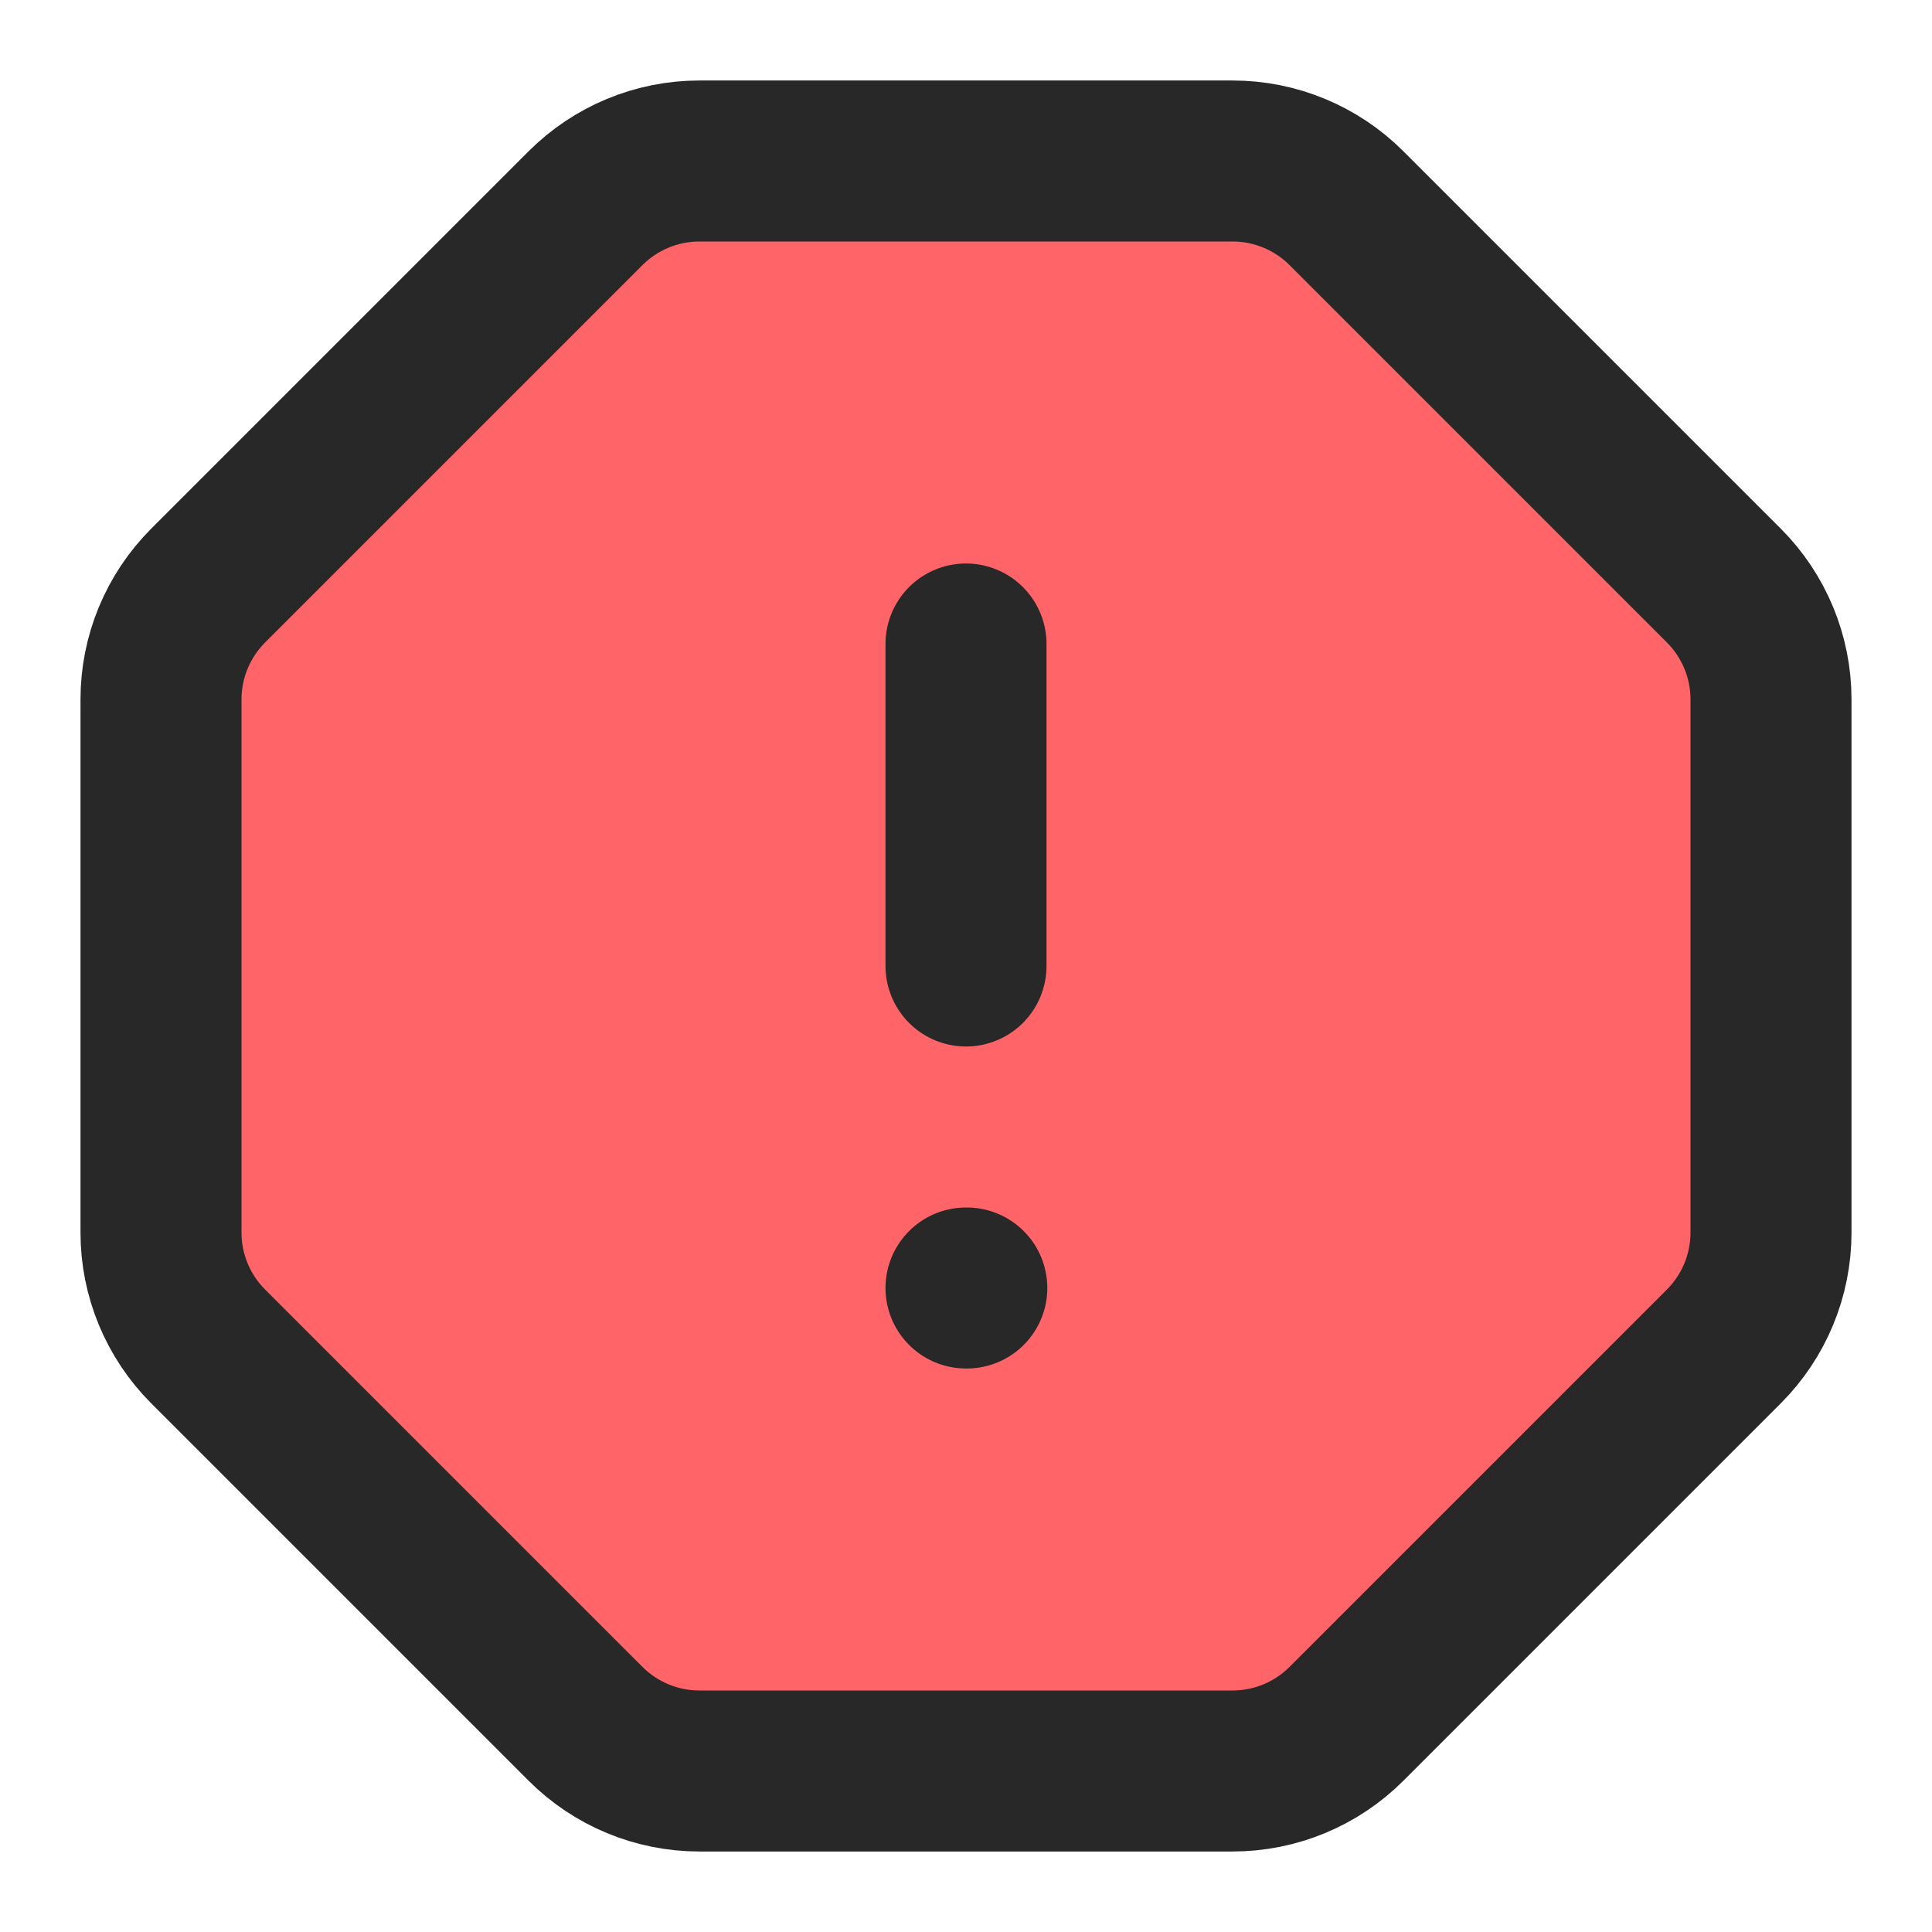
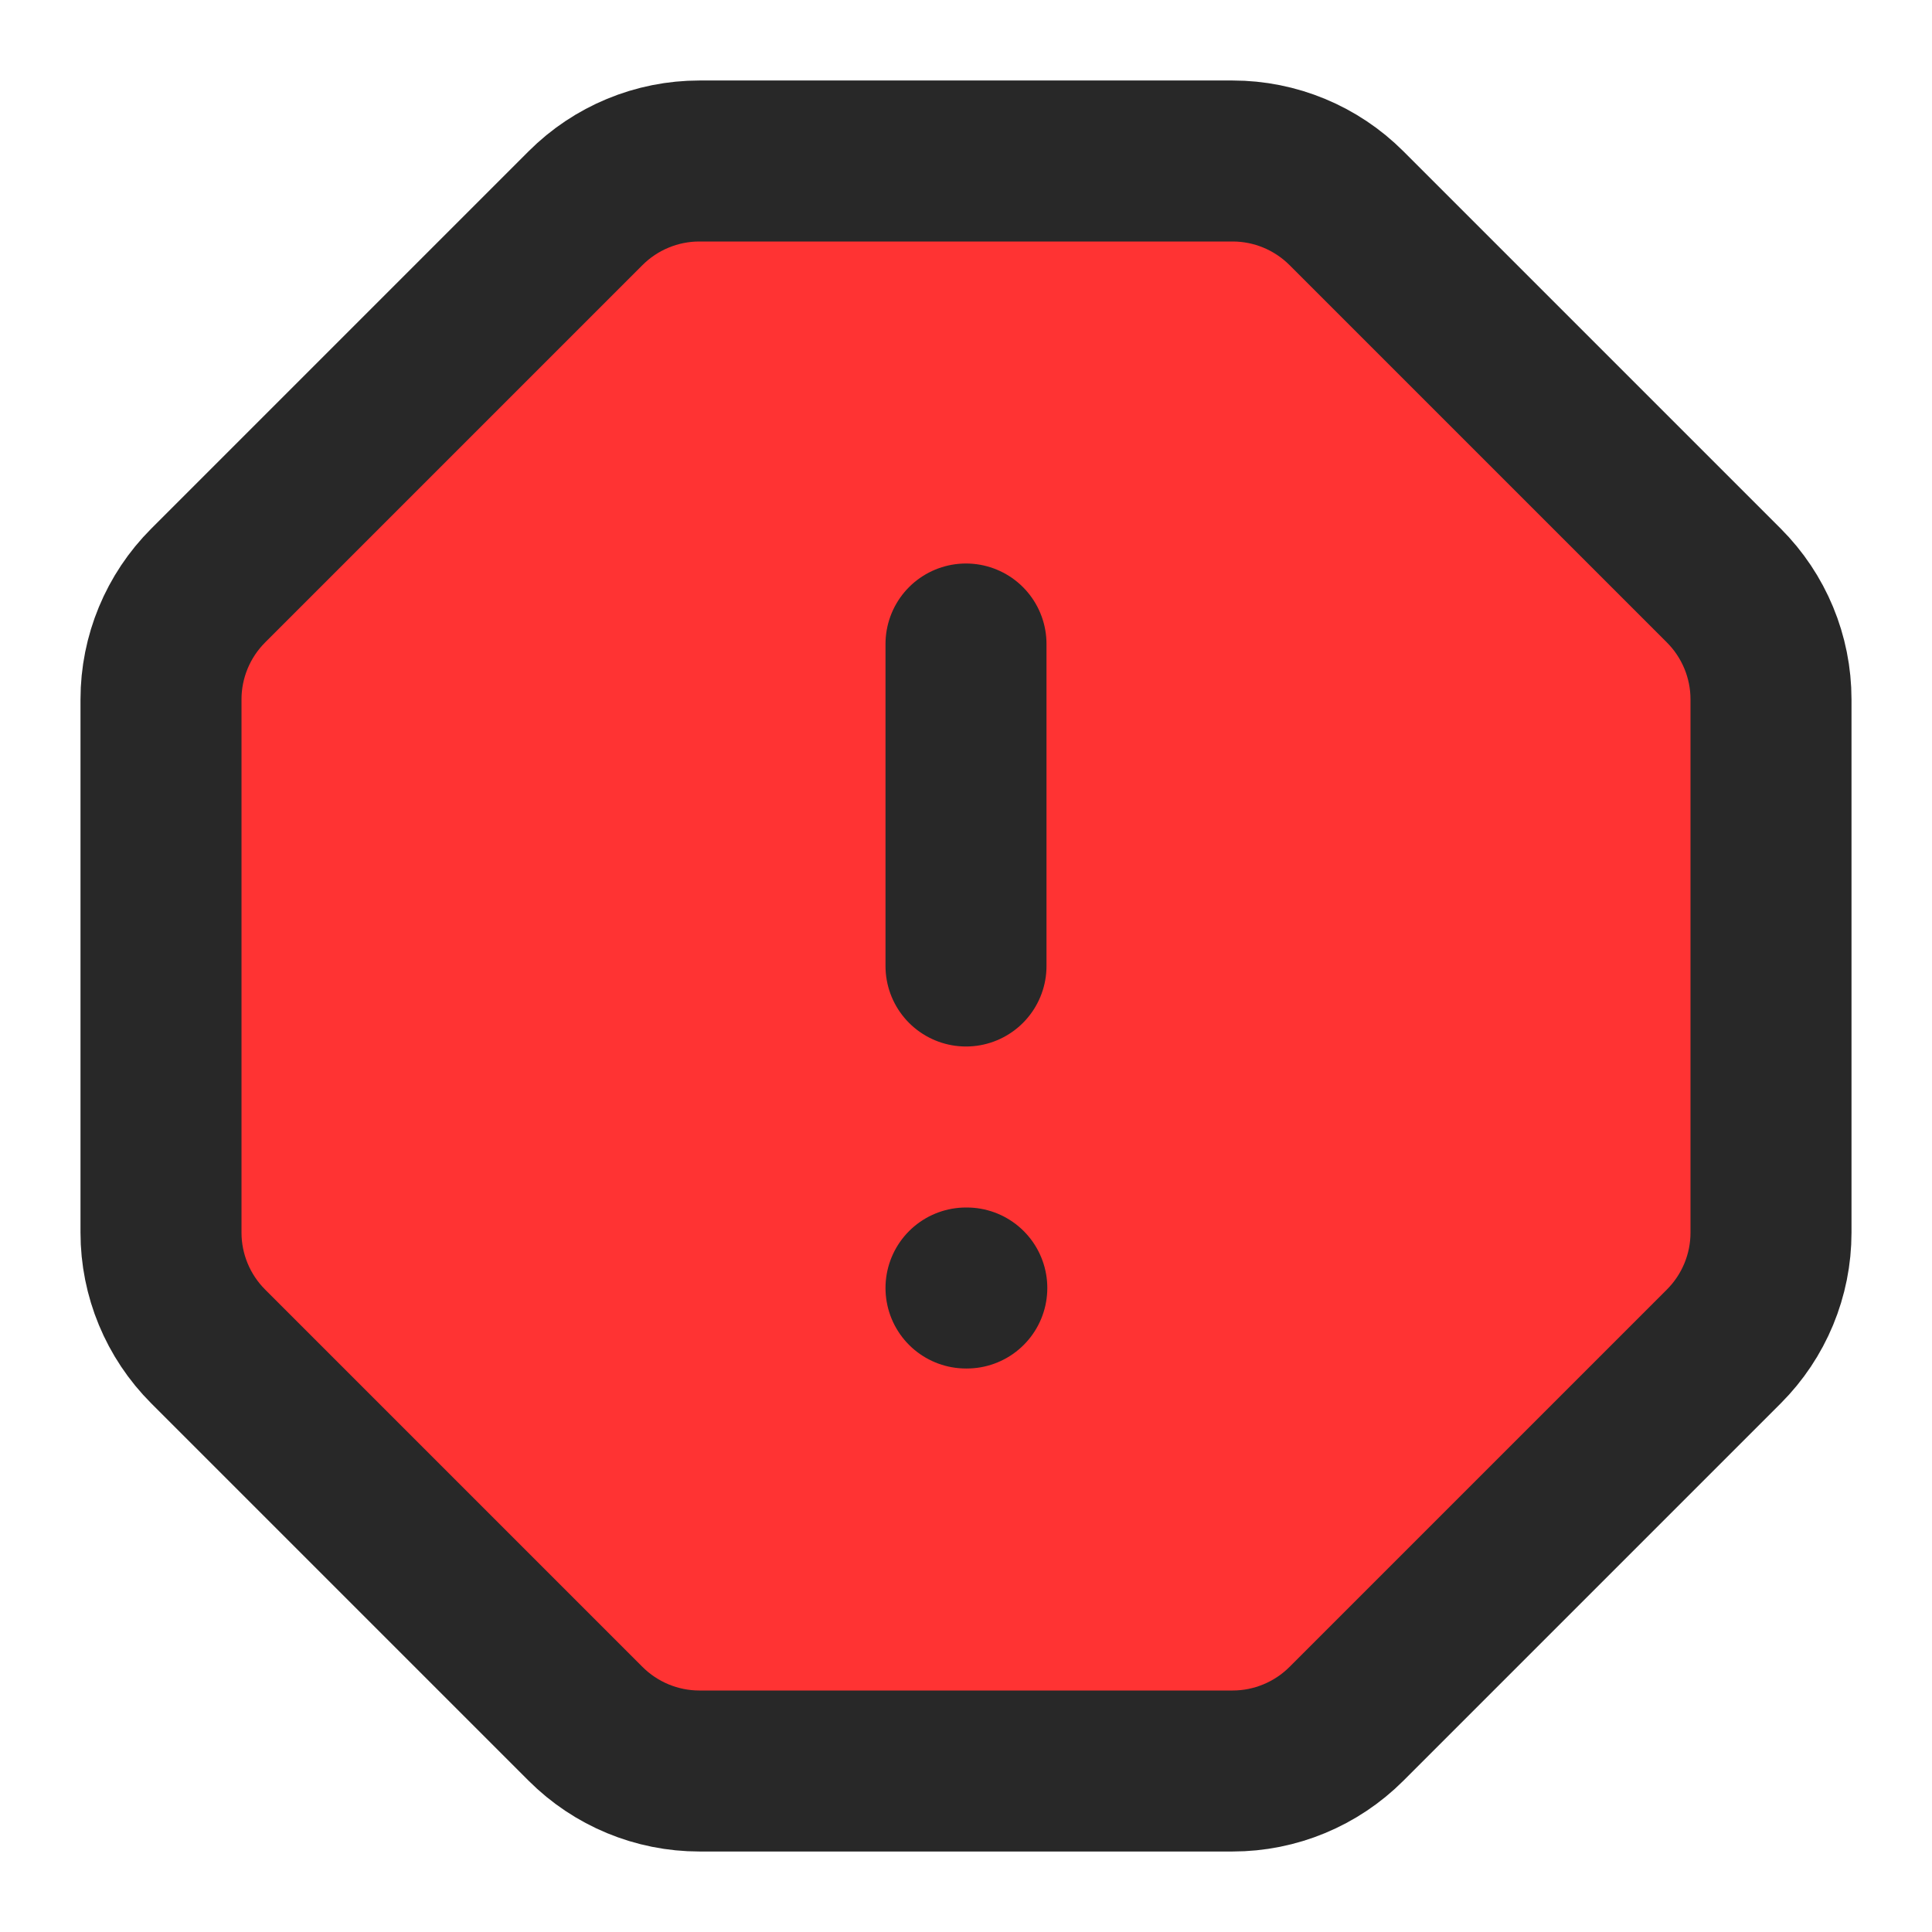
<svg xmlns="http://www.w3.org/2000/svg" width="24" height="24" viewBox="0 0 24 24" fill="none">
-   <path d="M15.312 2C15.842 2 16.351 2.211 16.726 2.586L21.414 7.274C21.789 7.649 22 8.158 22 8.688V15.312C22 15.842 21.789 16.351 21.414 16.726L16.726 21.414C16.351 21.789 15.842 22 15.312 22H8.688C8.158 22 7.649 21.789 7.274 21.414L2.586 16.726C2.211 16.351 2 15.842 2 15.312V8.688C2 8.158 2.211 7.649 2.586 7.274L7.274 2.586C7.649 2.211 8.158 2 8.688 2H15.312Z" fill="#FF6469" stroke="#282828" stroke-width="2" stroke-linecap="round" stroke-linejoin="round" />
+   <path d="M15.312 2C15.842 2 16.351 2.211 16.726 2.586L21.414 7.274C21.789 7.649 22 8.158 22 8.688V15.312C22 15.842 21.789 16.351 21.414 16.726L16.726 21.414C16.351 21.789 15.842 22 15.312 22H8.688C8.158 22 7.649 21.789 7.274 21.414L2.586 16.726C2.211 16.351 2 15.842 2 15.312V8.688C2 8.158 2.211 7.649 2.586 7.274L7.274 2.586C7.649 2.211 8.158 2 8.688 2H15.312Z" fill="#FF3333" stroke="#282828" stroke-width="2" stroke-linecap="round" stroke-linejoin="round" />
  <path d="M12 8V12" stroke="#282828" stroke-width="2" stroke-linecap="round" stroke-linejoin="round" />
  <path d="M12 16H12.01" stroke="#282828" stroke-width="2" stroke-linecap="round" stroke-linejoin="round" />
</svg>
